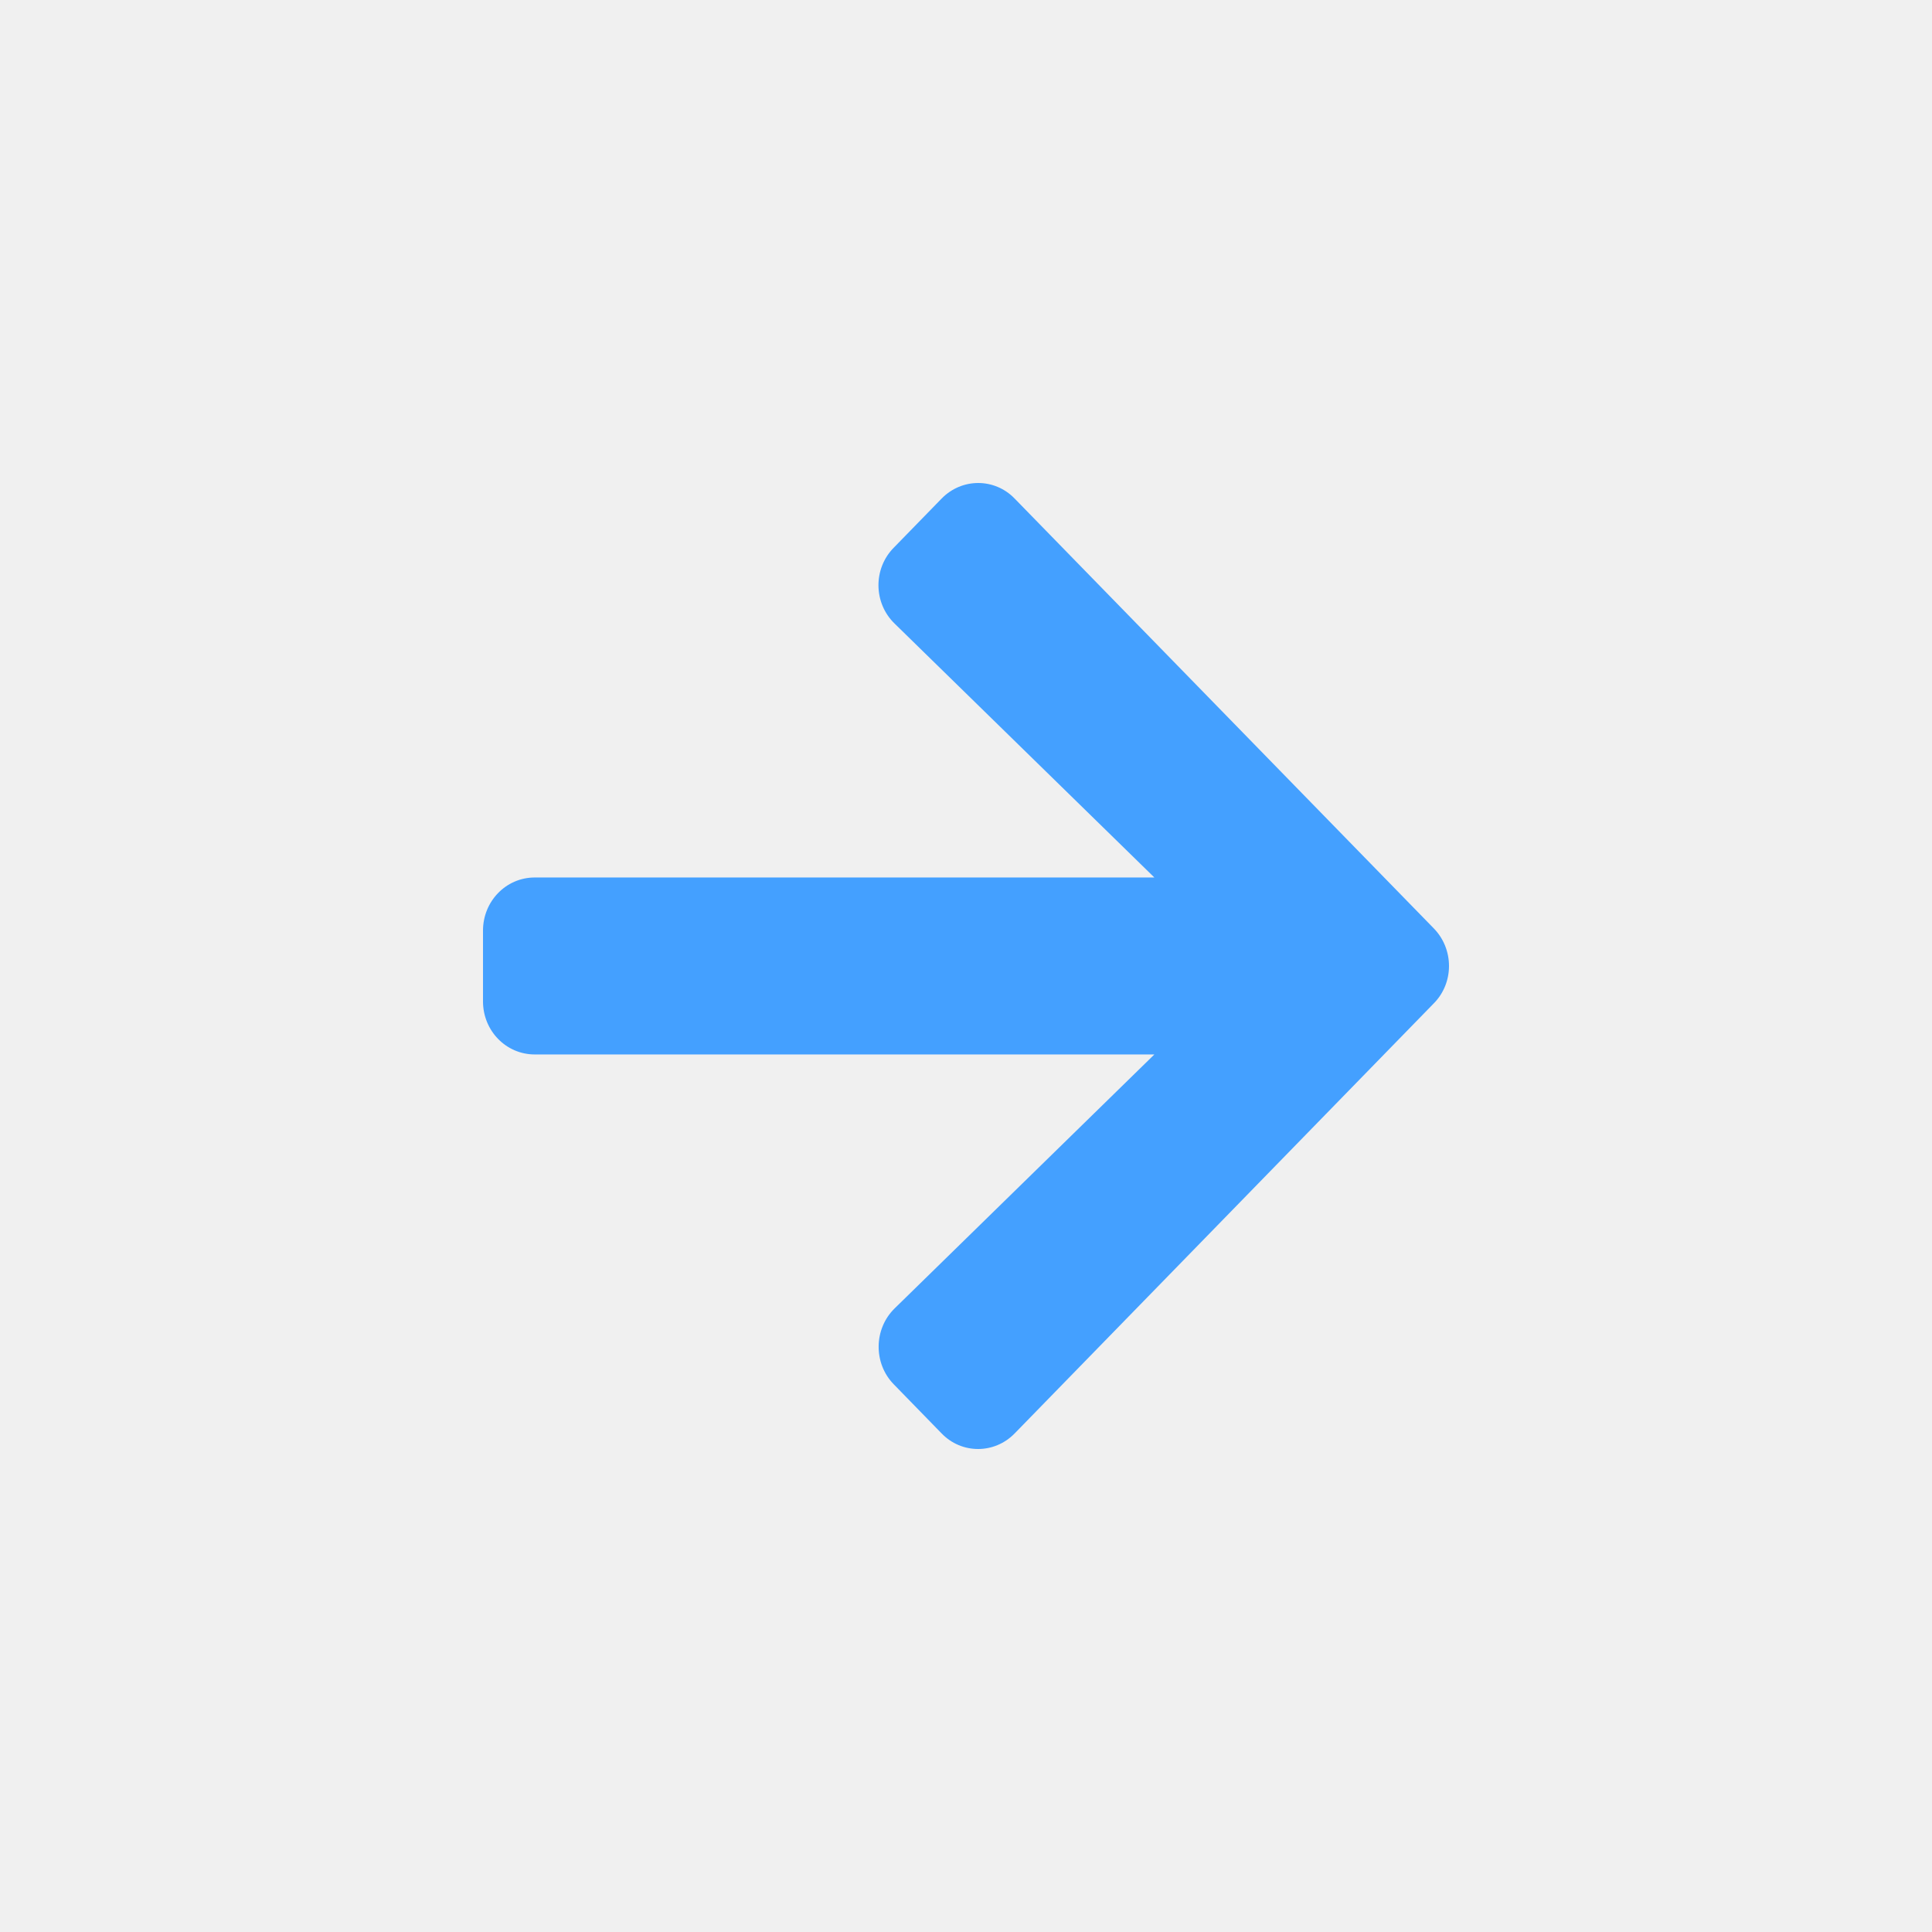
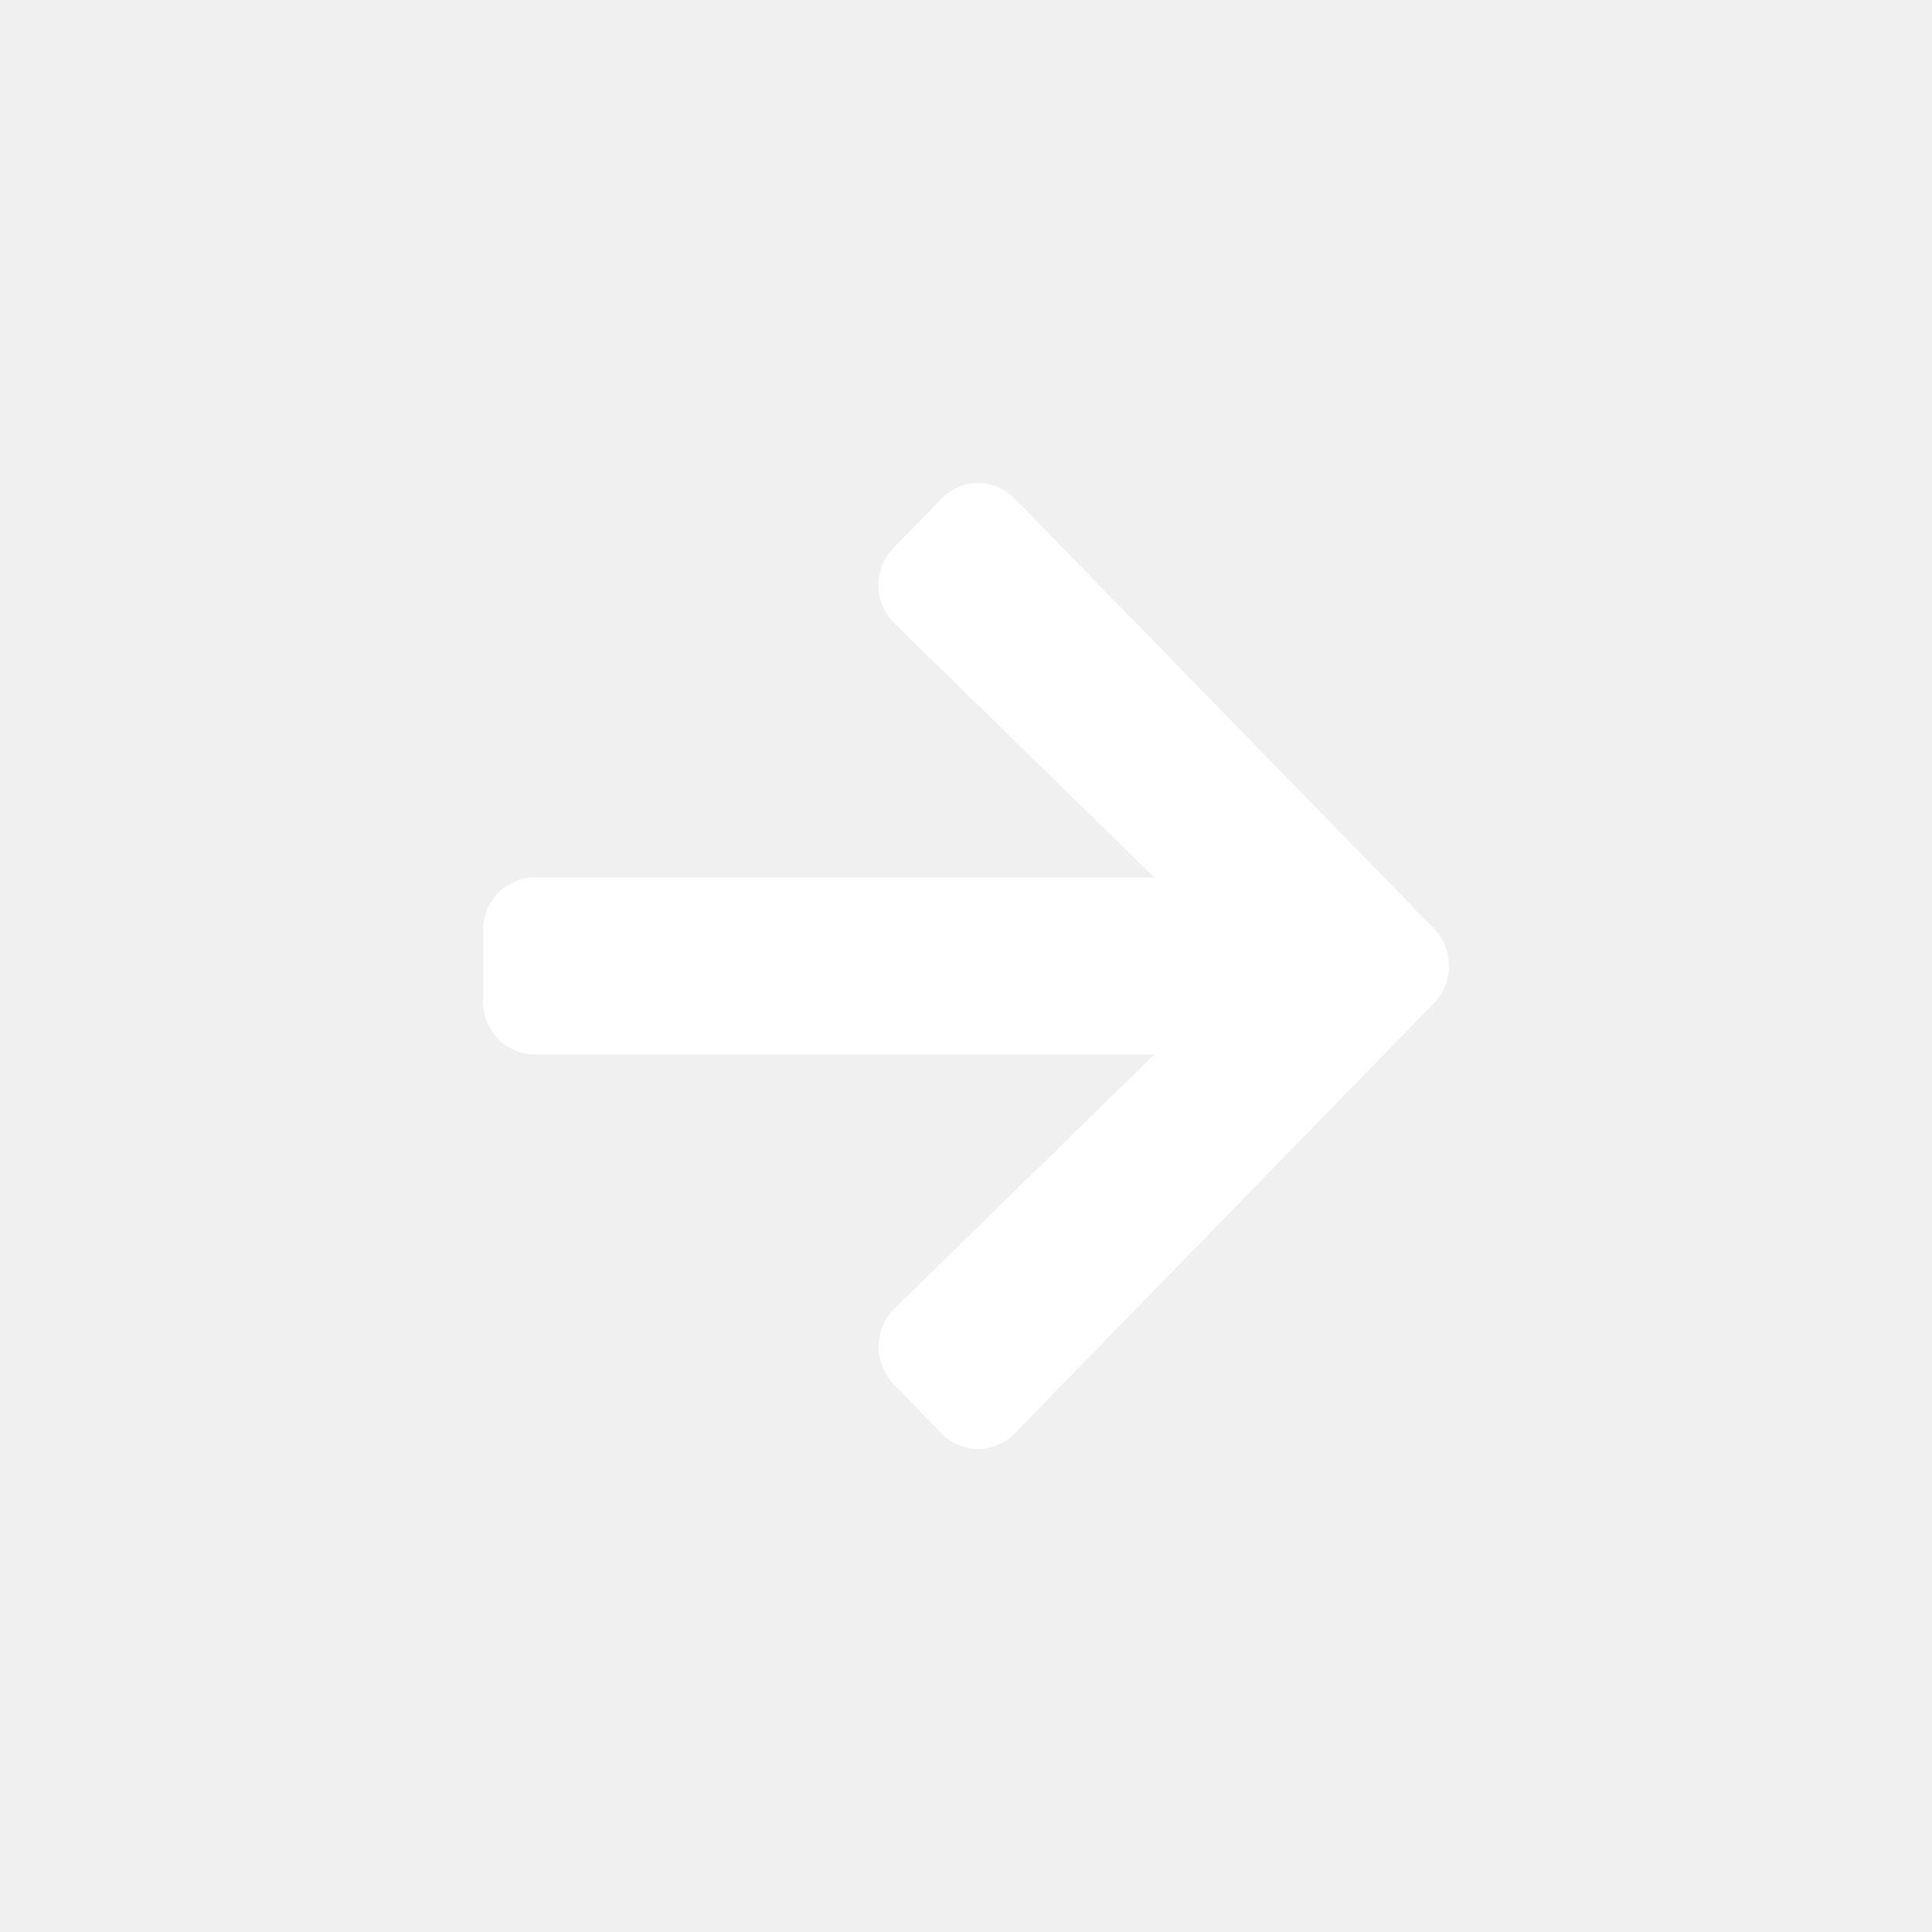
<svg xmlns="http://www.w3.org/2000/svg" width="32" height="32" viewBox="0 0 32 32" fill="none">
-   <path fill-rule="evenodd" clip-rule="evenodd" d="M14.803 9.072L15.596 8.258C15.931 7.914 16.474 7.914 16.806 8.258L23.748 15.377C24.084 15.722 24.084 16.279 23.748 16.619L16.806 23.742C16.471 24.086 15.928 24.086 15.596 23.742L14.803 22.928C14.464 22.58 14.471 22.012 14.817 21.672L19.12 17.465H8.857C8.382 17.465 8 17.073 8 16.586V15.414C8 14.927 8.382 14.534 8.857 14.534H19.12L14.817 10.328C14.467 9.988 14.46 9.42 14.803 9.072Z" fill="#44A0FF" />
+   <path fill-rule="evenodd" clip-rule="evenodd" d="M14.803 9.072L15.596 8.258C15.931 7.914 16.474 7.914 16.806 8.258L23.748 15.377C24.084 15.722 24.084 16.279 23.748 16.619L16.806 23.742C16.471 24.086 15.928 24.086 15.596 23.742L14.803 22.928C14.464 22.58 14.471 22.012 14.817 21.672L19.12 17.465H8.857C8.382 17.465 8 17.073 8 16.586V15.414C8 14.927 8.382 14.534 8.857 14.534H19.12L14.817 10.328C14.467 9.988 14.46 9.42 14.803 9.072Z" fill="#FFFFFF" />
</svg>
